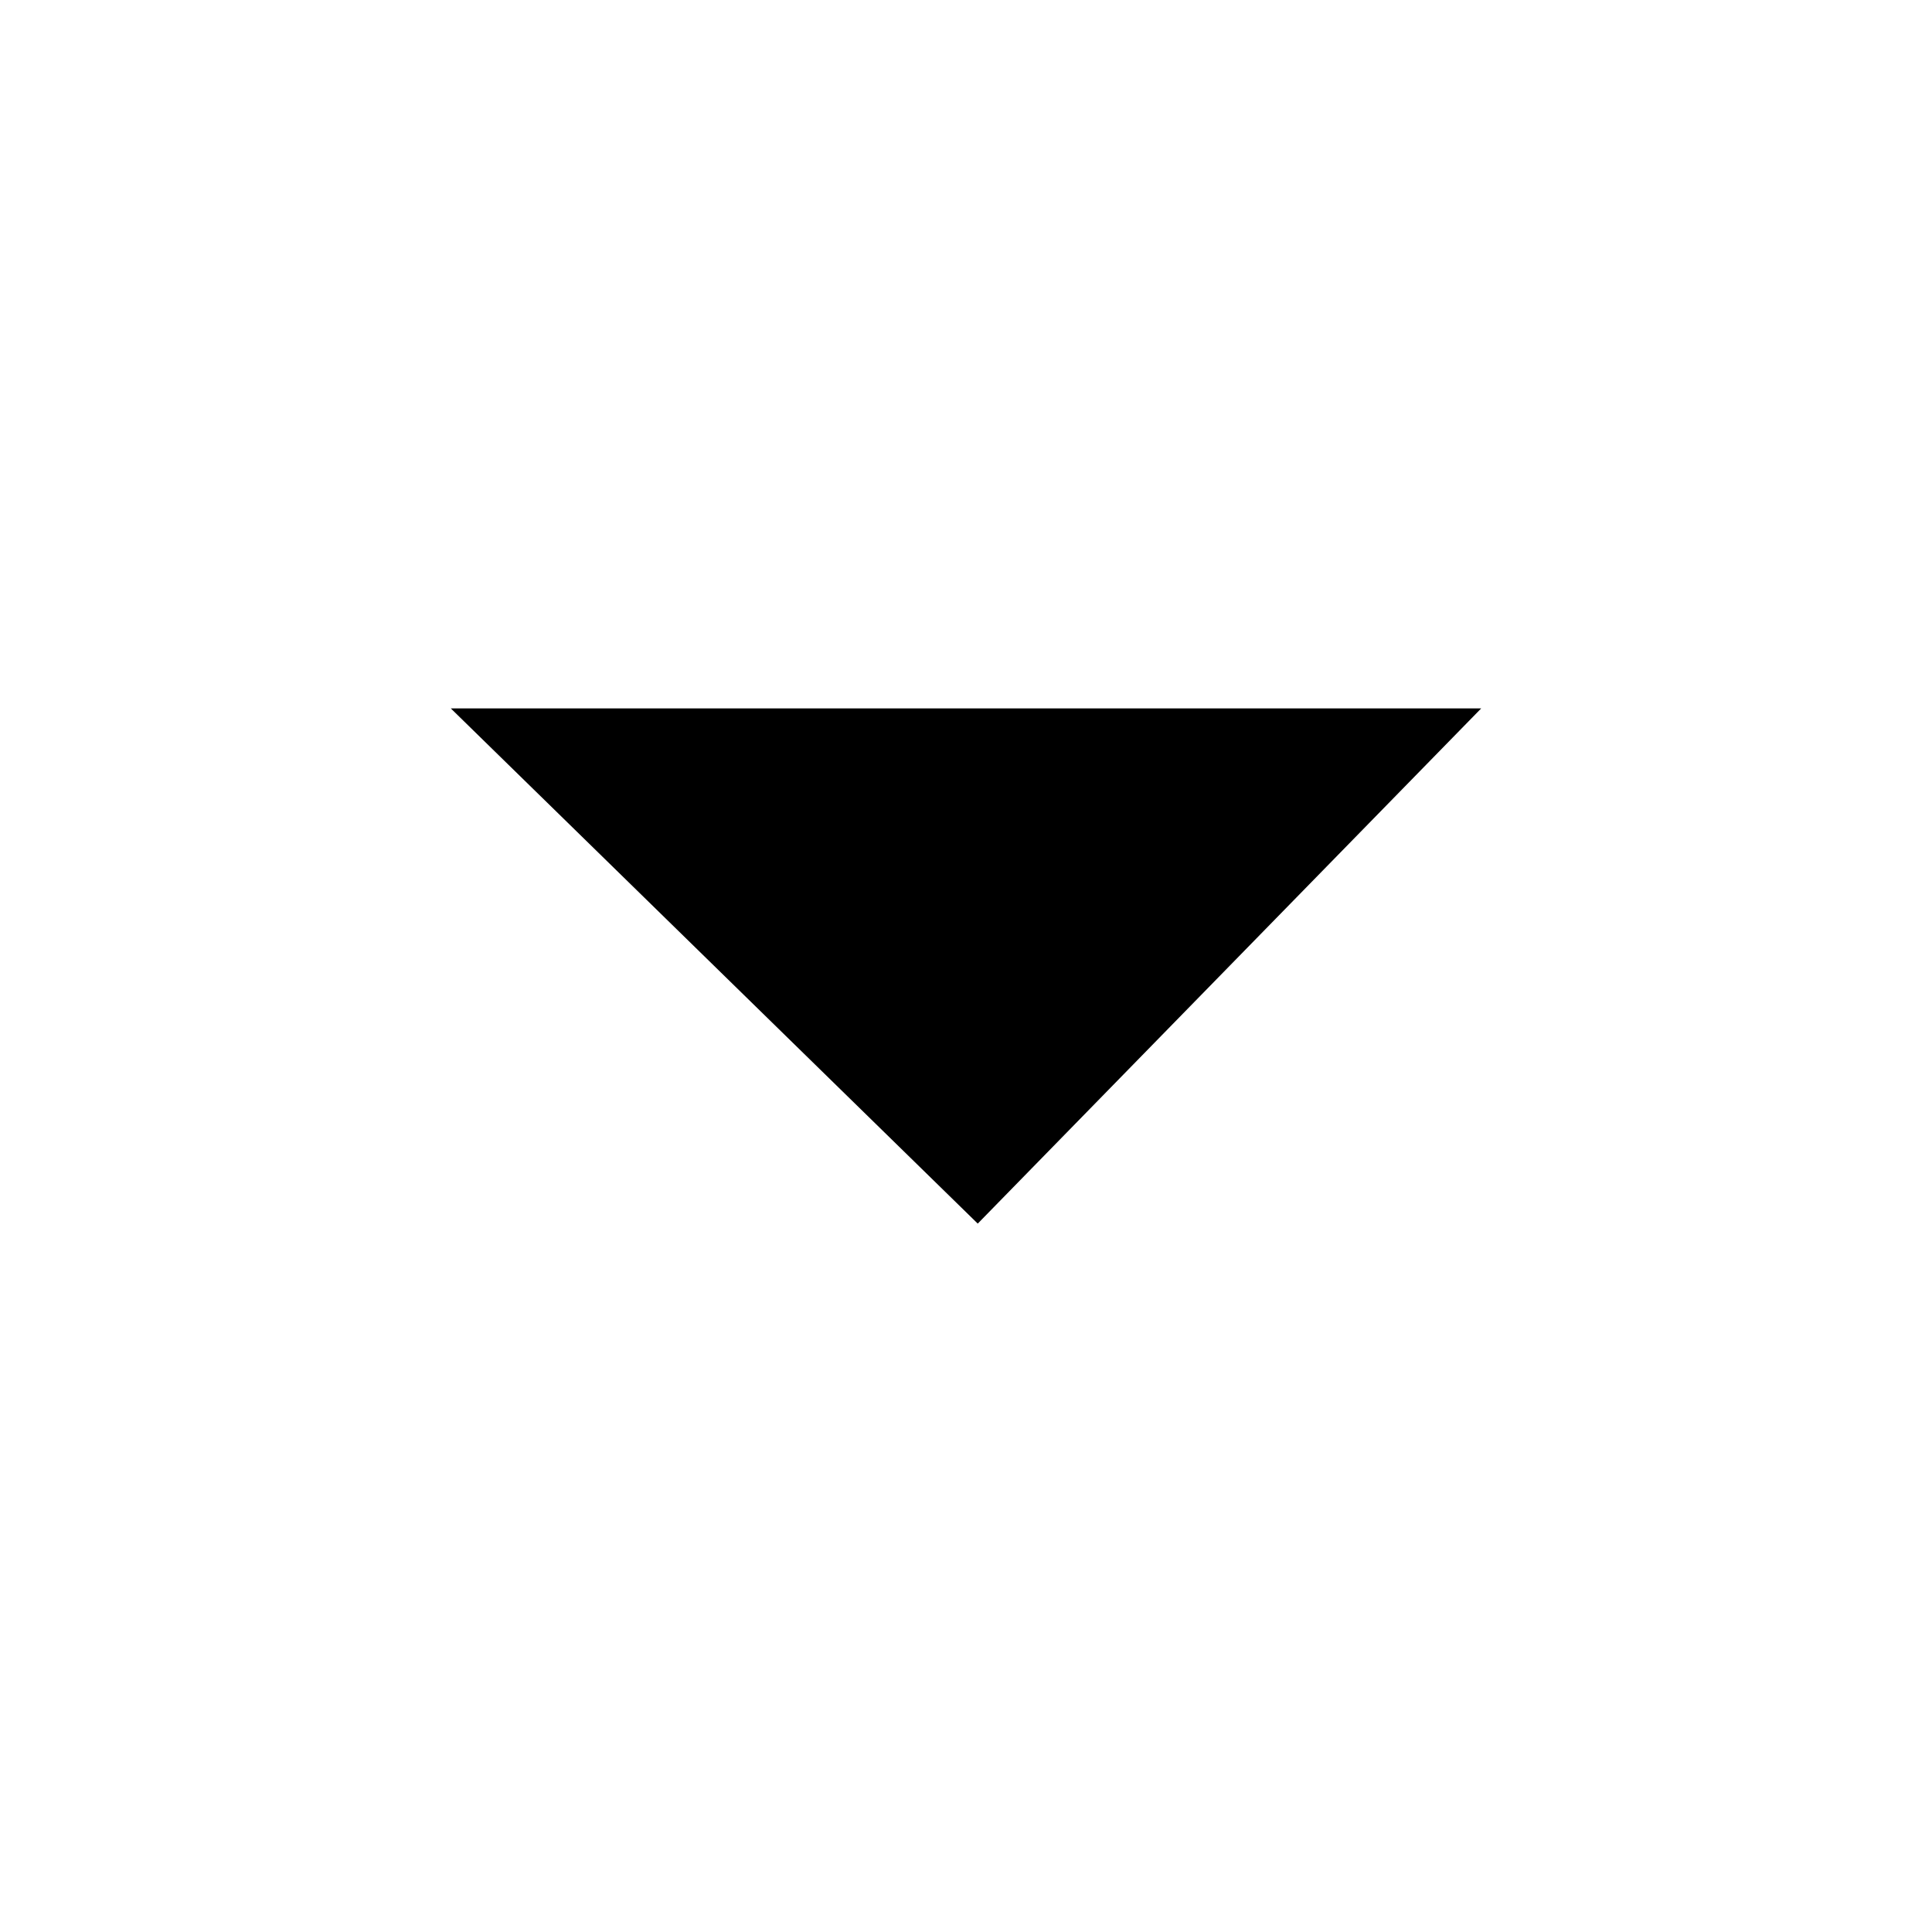
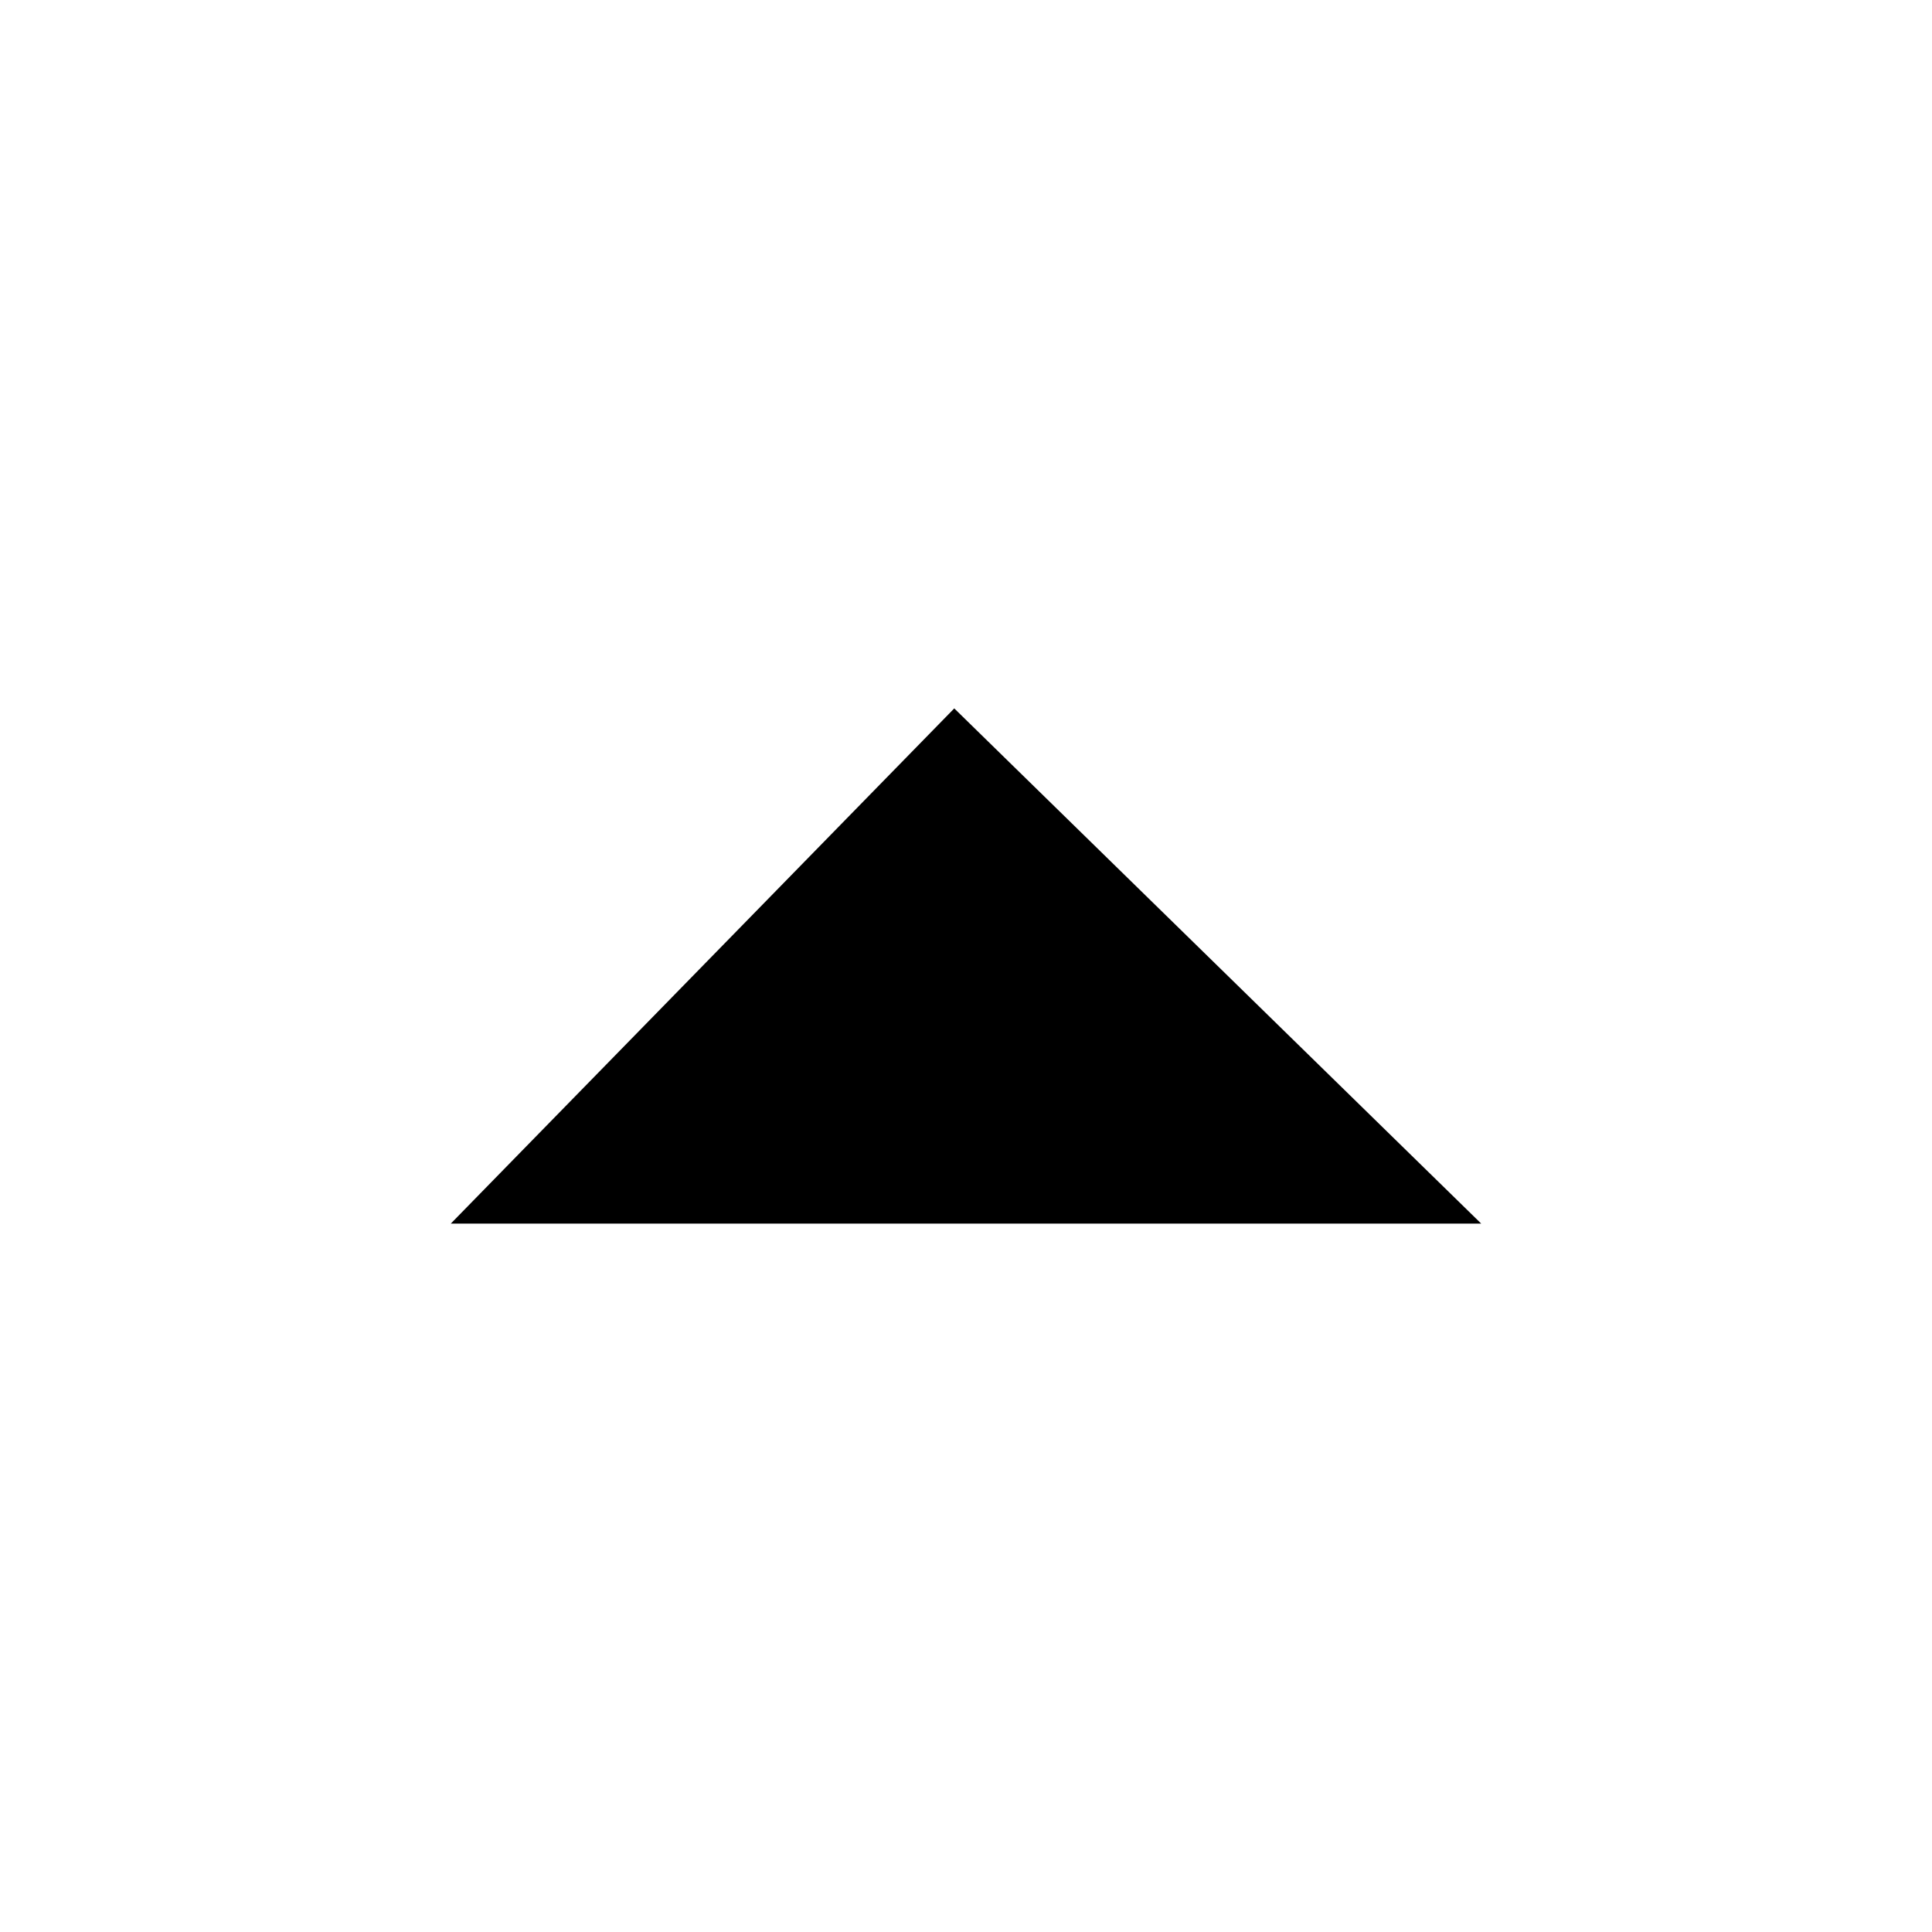
<svg xmlns="http://www.w3.org/2000/svg" width="150mm" height="150mm" viewBox="0 0 150 150" version="1.1" id="svg1">
  <defs id="defs1" />
  <g id="layer1" transform="translate(-56.88806,-108.9739)">
-     <path id="rect1" style="fill:#000000;fill-opacity:1;stroke:none;stroke-width:0.05;stroke-linejoin:round" d="m 171.888,163.974 -39.088,40 -40.912,-40 z" />
+     <path id="rect1" style="fill:#000000;fill-opacity:1;stroke:none;stroke-width:0.05;stroke-linejoin:round" d="m 91.888,203.974 39.088,-40 40.912,40 z" />
  </g>
</svg>
